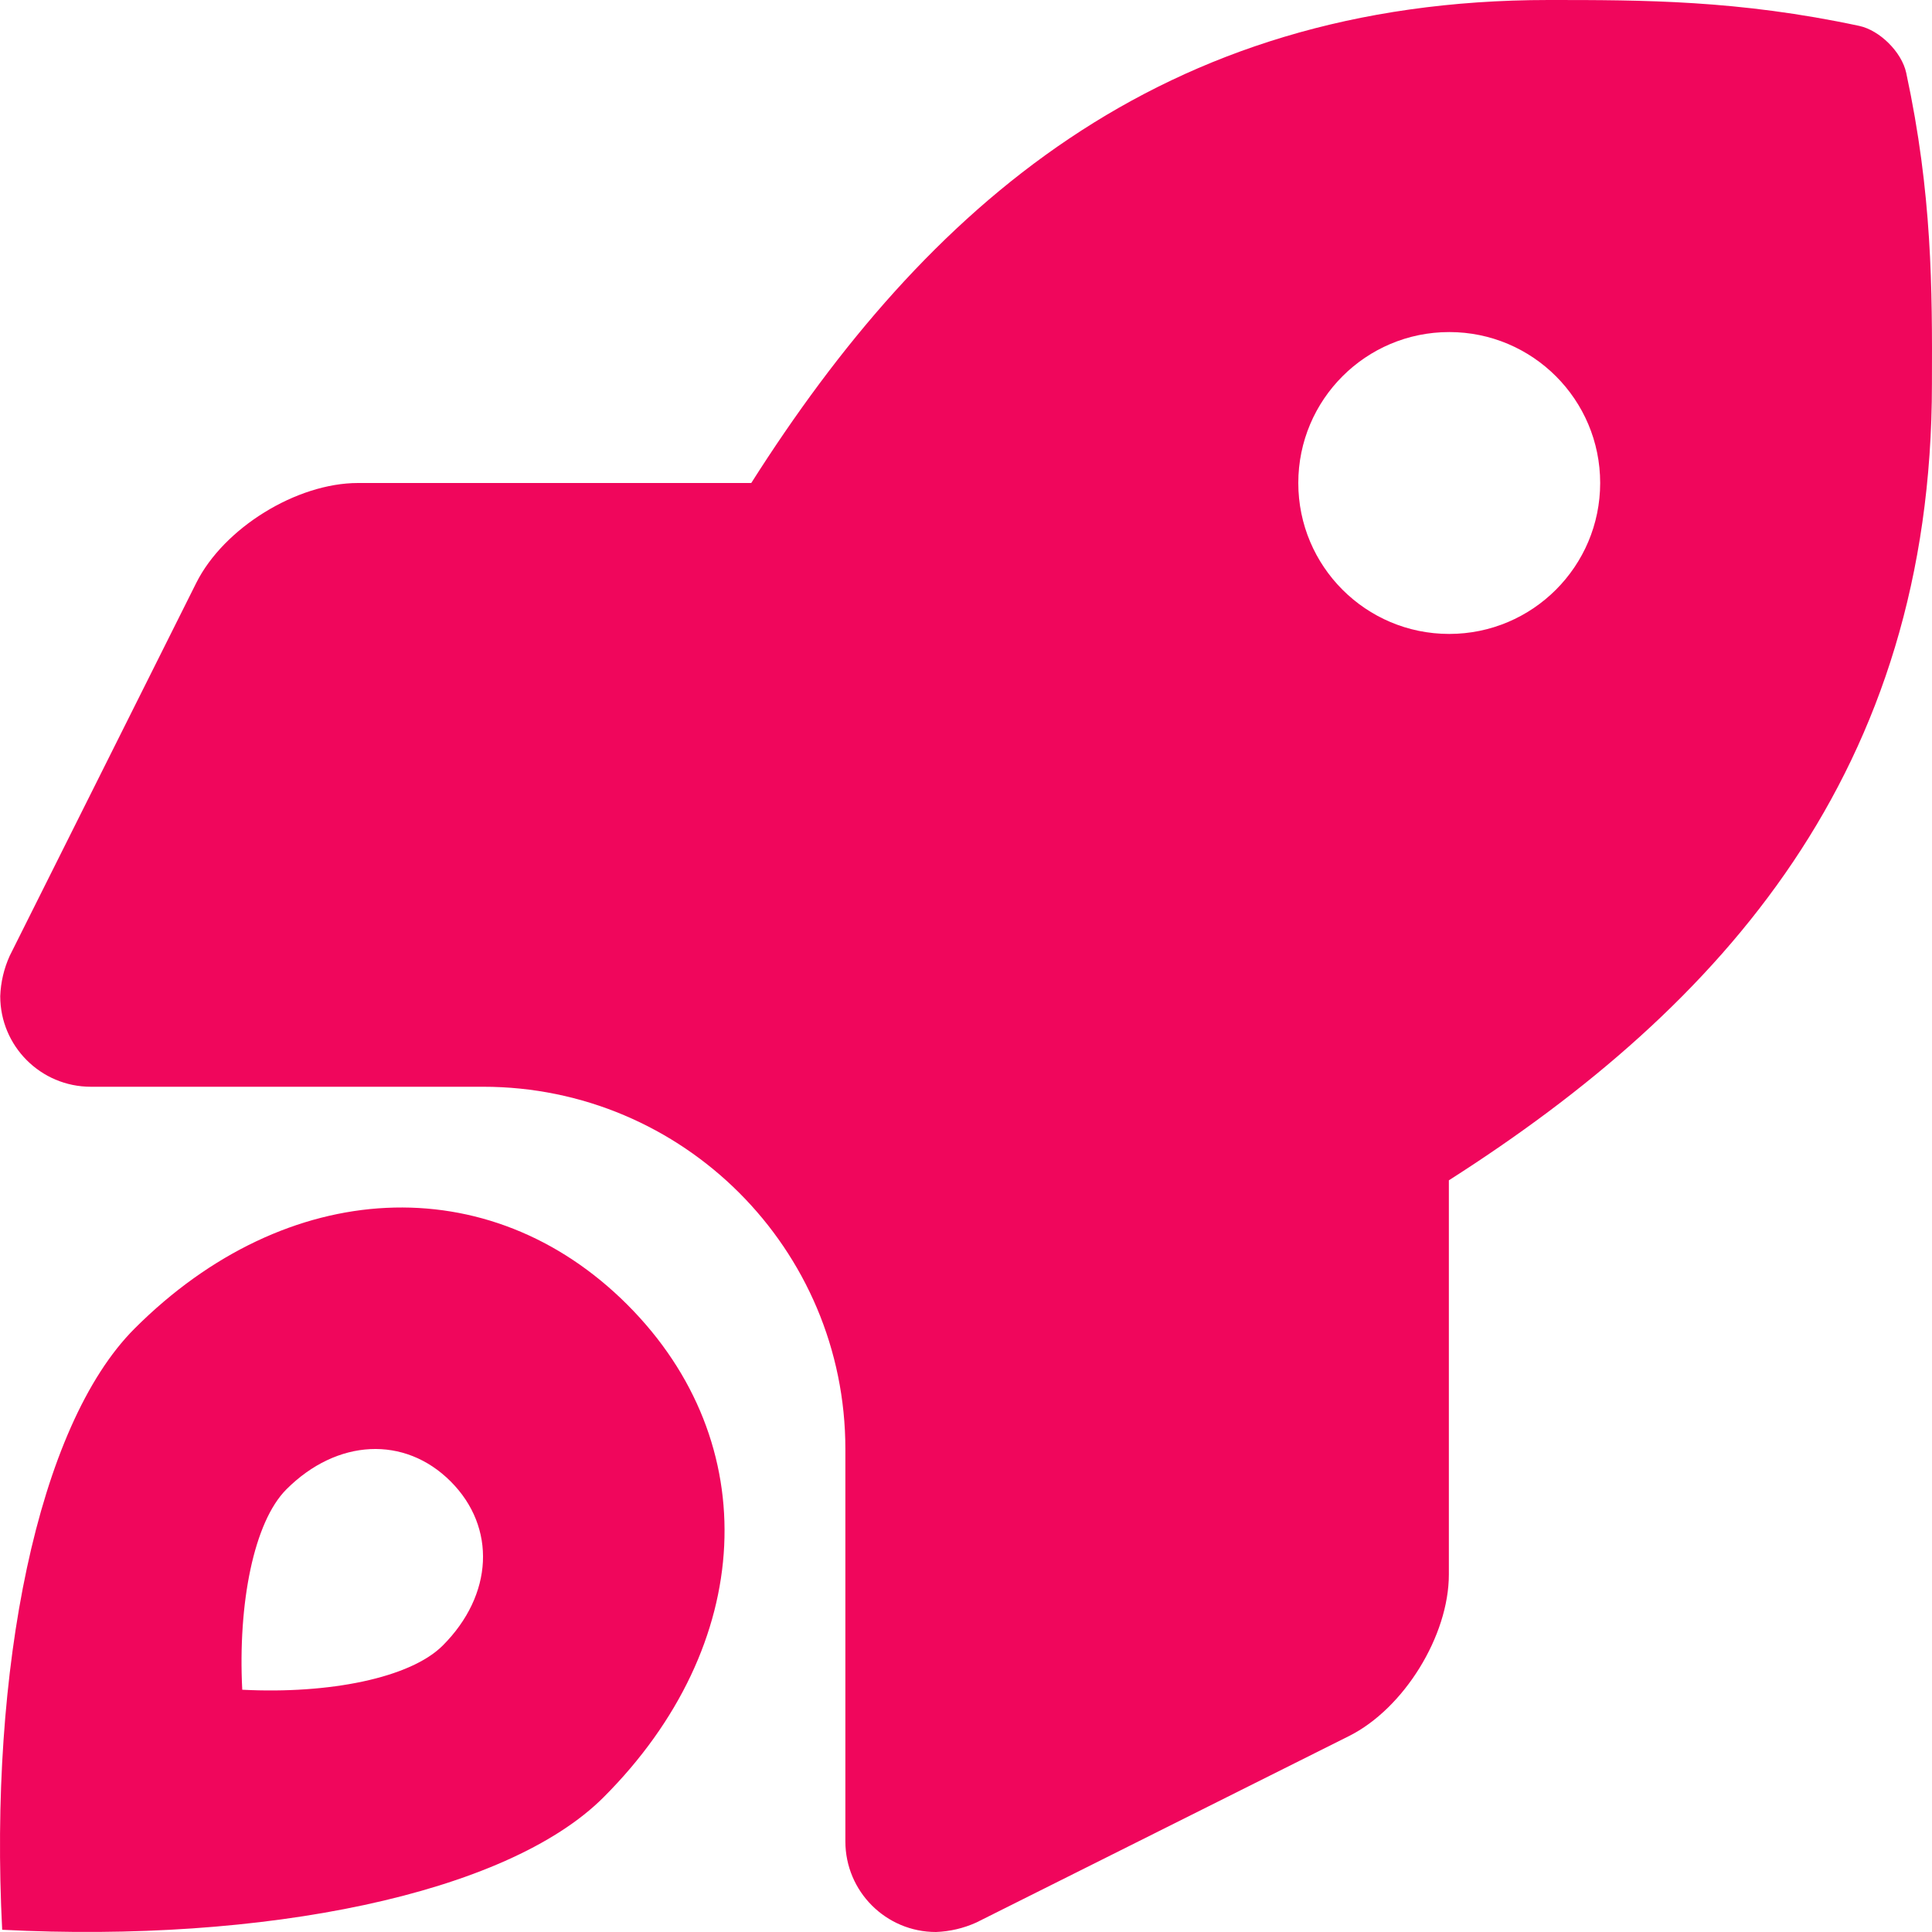
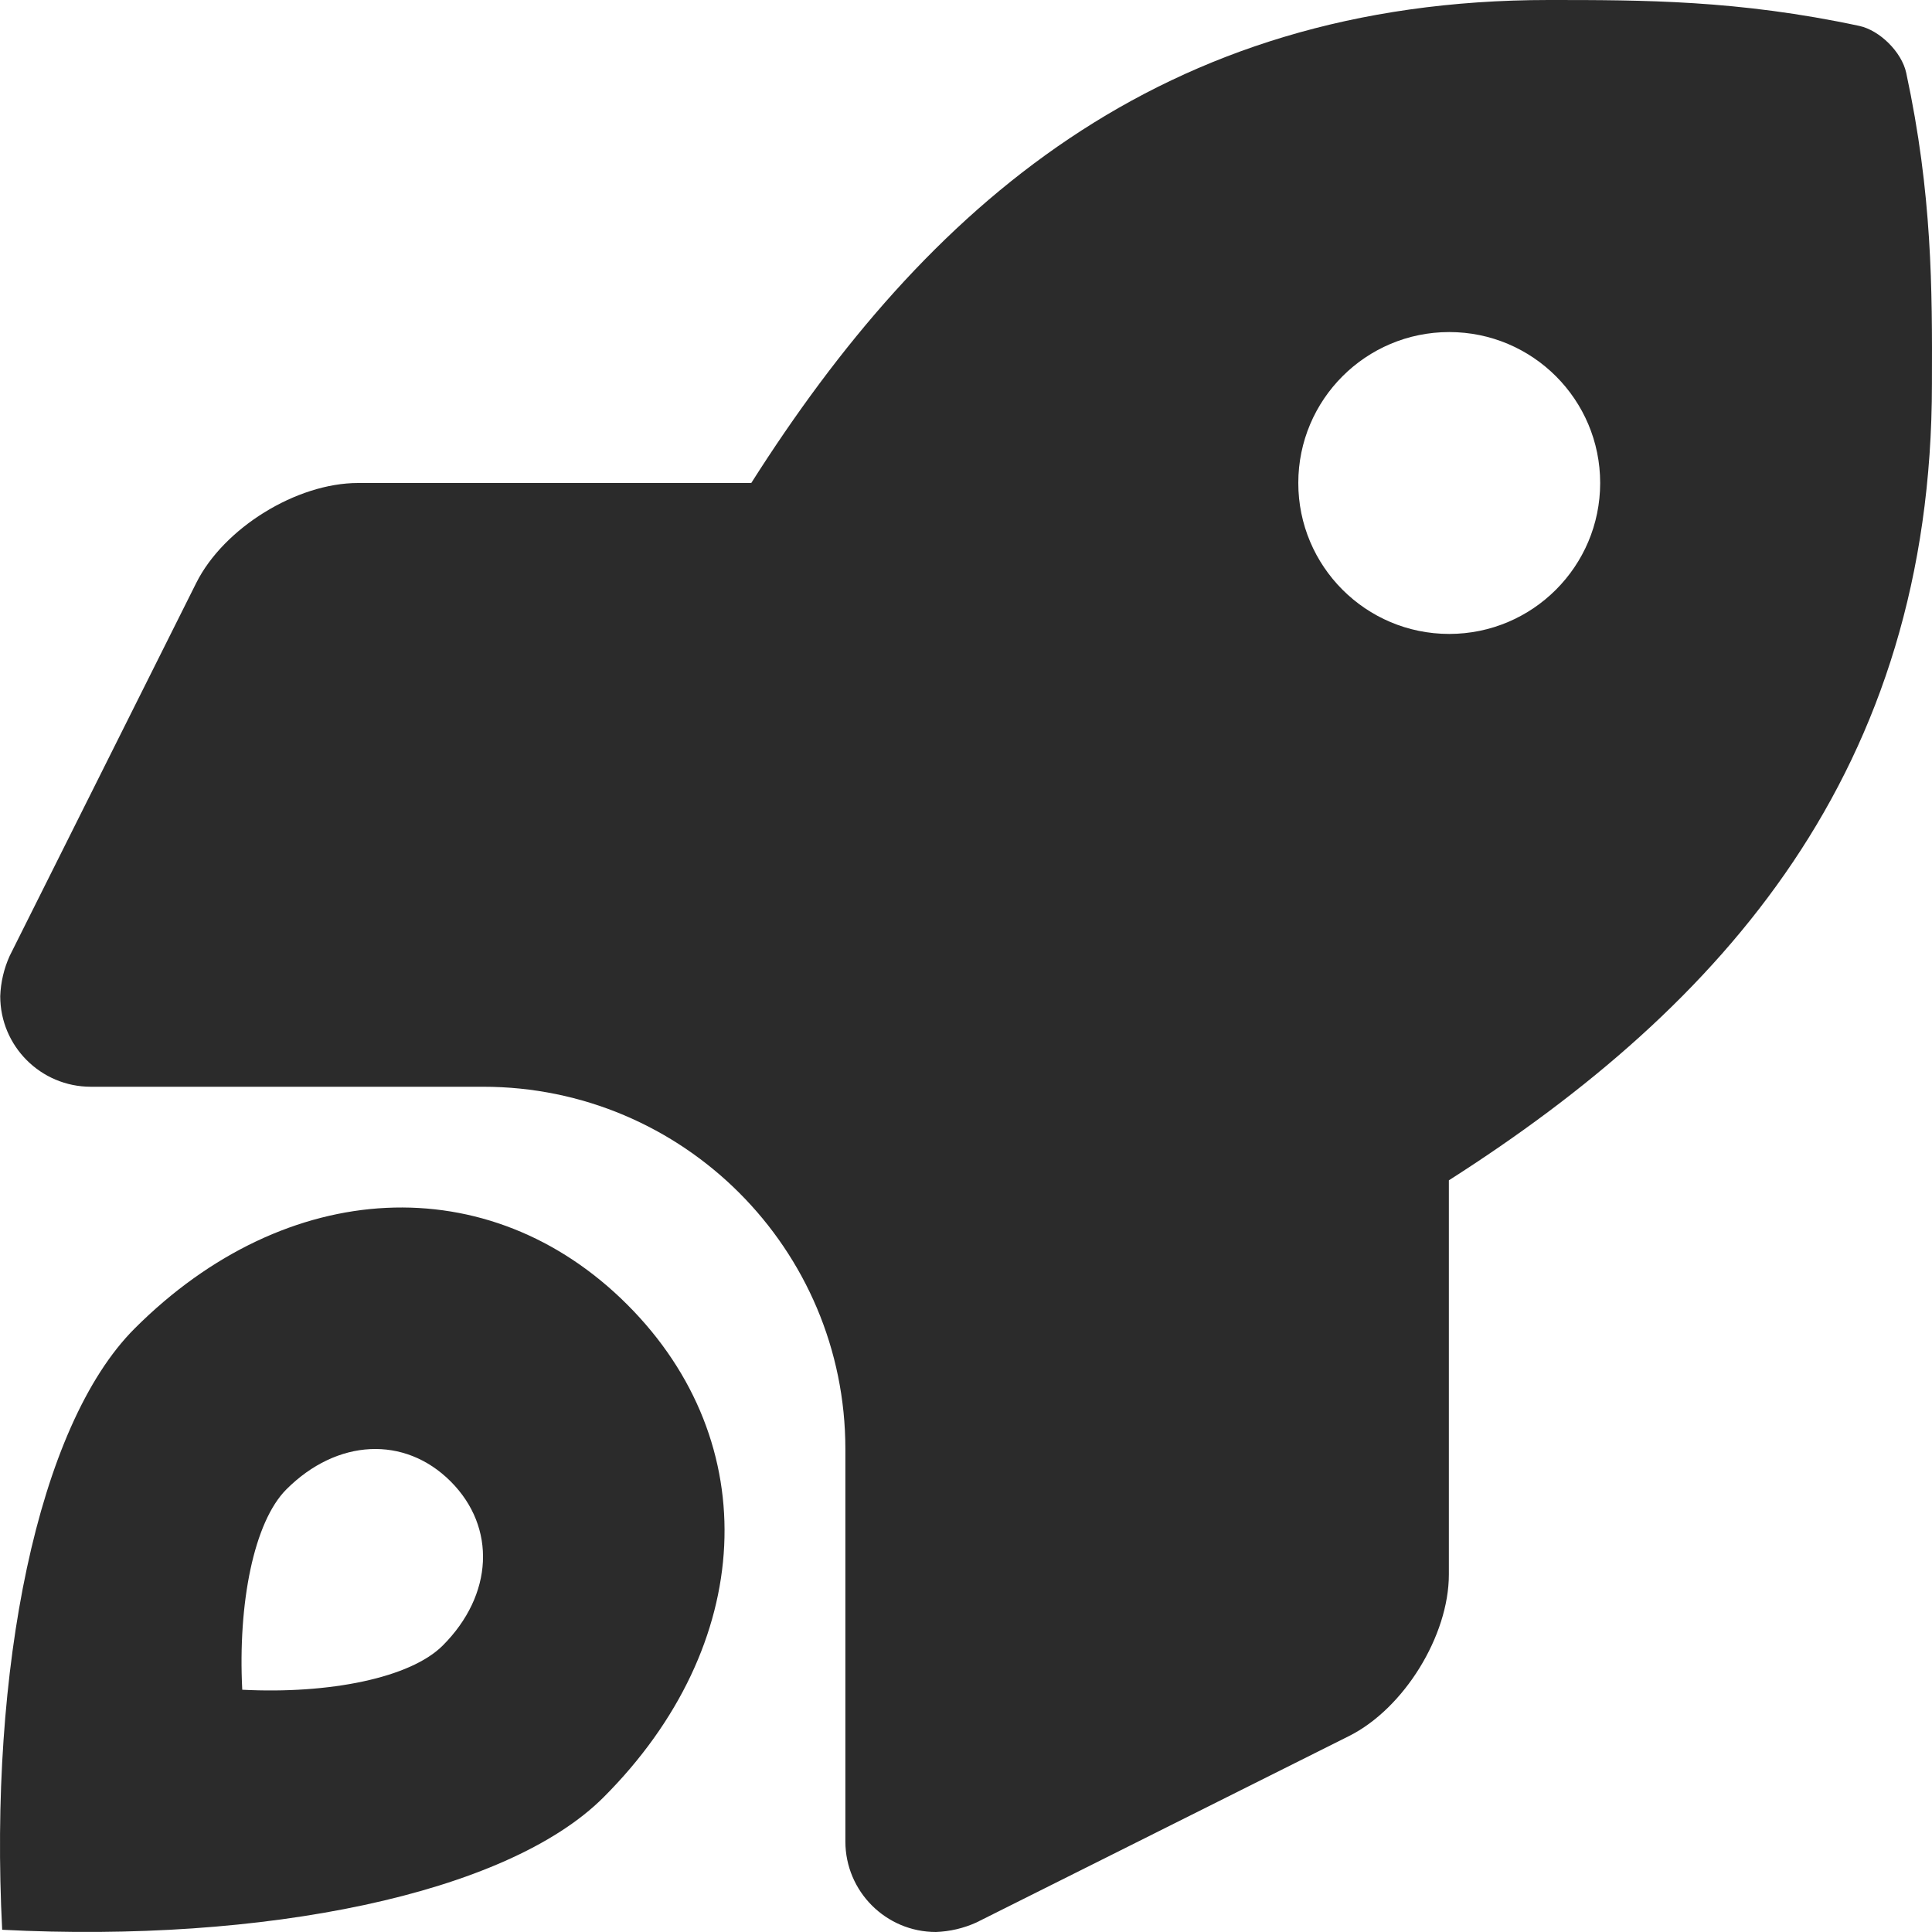
<svg xmlns="http://www.w3.org/2000/svg" aria-hidden="true" focusable="false" data-prefix="fas" data-icon="rocket-launch" class="svg-inline--fa fa-rocket-launch fa-w-16" role="img" viewBox="0 0 512 512">
-   <path fill="#f0065c" d="M505.164,19.297c-1.176-5.463-6.987-11.266-12.451-12.434C460.616,0,435.464,0,410.42,0,307.201,0,245.302,55.203,199.092,128H94.889c-16.297,0-35.599,11.924-42.889,26.498L2.578,253.297A28.396,28.396,0,0,0,.062,264a24.008,24.008,0,0,0,24.004,24H128.019a96.007,96.007,0,0,1,96.014,96V488a24.008,24.008,0,0,0,24.004,24,28.548,28.548,0,0,0,10.705-2.516l98.747-49.406c14.561-7.285,26.475-26.564,26.475-42.844V312.797c72.589-46.312,128.019-108.406,128.019-211.094C512.075,76.553,512.075,51.402,505.164,19.297ZM384.056,168a40,40,0,1,1,40.006-40A40.02,40.02,0,0,1,384.056,168ZM35.685,352.066C9.827,377.92-2.95,442.594.576,511.41c69.116,3.559,133.611-9.352,159.365-35.105,40.289-40.279,42.877-93.986,6.311-130.549C129.687,309.197,75.97,311.785,35.685,352.066Zm81.633,84.031c-8.585,8.584-30.083,12.887-53.119,11.699-1.174-22.936,3.084-44.492,11.703-53.109,13.428-13.426,31.331-14.289,43.518-2.104C131.607,404.771,130.746,422.672,117.318,436.098Z" />
+   <path fill="#2b2b2b" d="M505.164,19.297c-1.176-5.463-6.987-11.266-12.451-12.434C460.616,0,435.464,0,410.42,0,307.201,0,245.302,55.203,199.092,128H94.889c-16.297,0-35.599,11.924-42.889,26.498L2.578,253.297A28.396,28.396,0,0,0,.062,264a24.008,24.008,0,0,0,24.004,24H128.019a96.007,96.007,0,0,1,96.014,96V488a24.008,24.008,0,0,0,24.004,24,28.548,28.548,0,0,0,10.705-2.516l98.747-49.406c14.561-7.285,26.475-26.564,26.475-42.844V312.797c72.589-46.312,128.019-108.406,128.019-211.094C512.075,76.553,512.075,51.402,505.164,19.297ZM384.056,168a40,40,0,1,1,40.006-40A40.02,40.02,0,0,1,384.056,168ZM35.685,352.066C9.827,377.92-2.95,442.594.576,511.41c69.116,3.559,133.611-9.352,159.365-35.105,40.289-40.279,42.877-93.986,6.311-130.549C129.687,309.197,75.97,311.785,35.685,352.066Zm81.633,84.031c-8.585,8.584-30.083,12.887-53.119,11.699-1.174-22.936,3.084-44.492,11.703-53.109,13.428-13.426,31.331-14.289,43.518-2.104C131.607,404.771,130.746,422.672,117.318,436.098Z" />
</svg>
